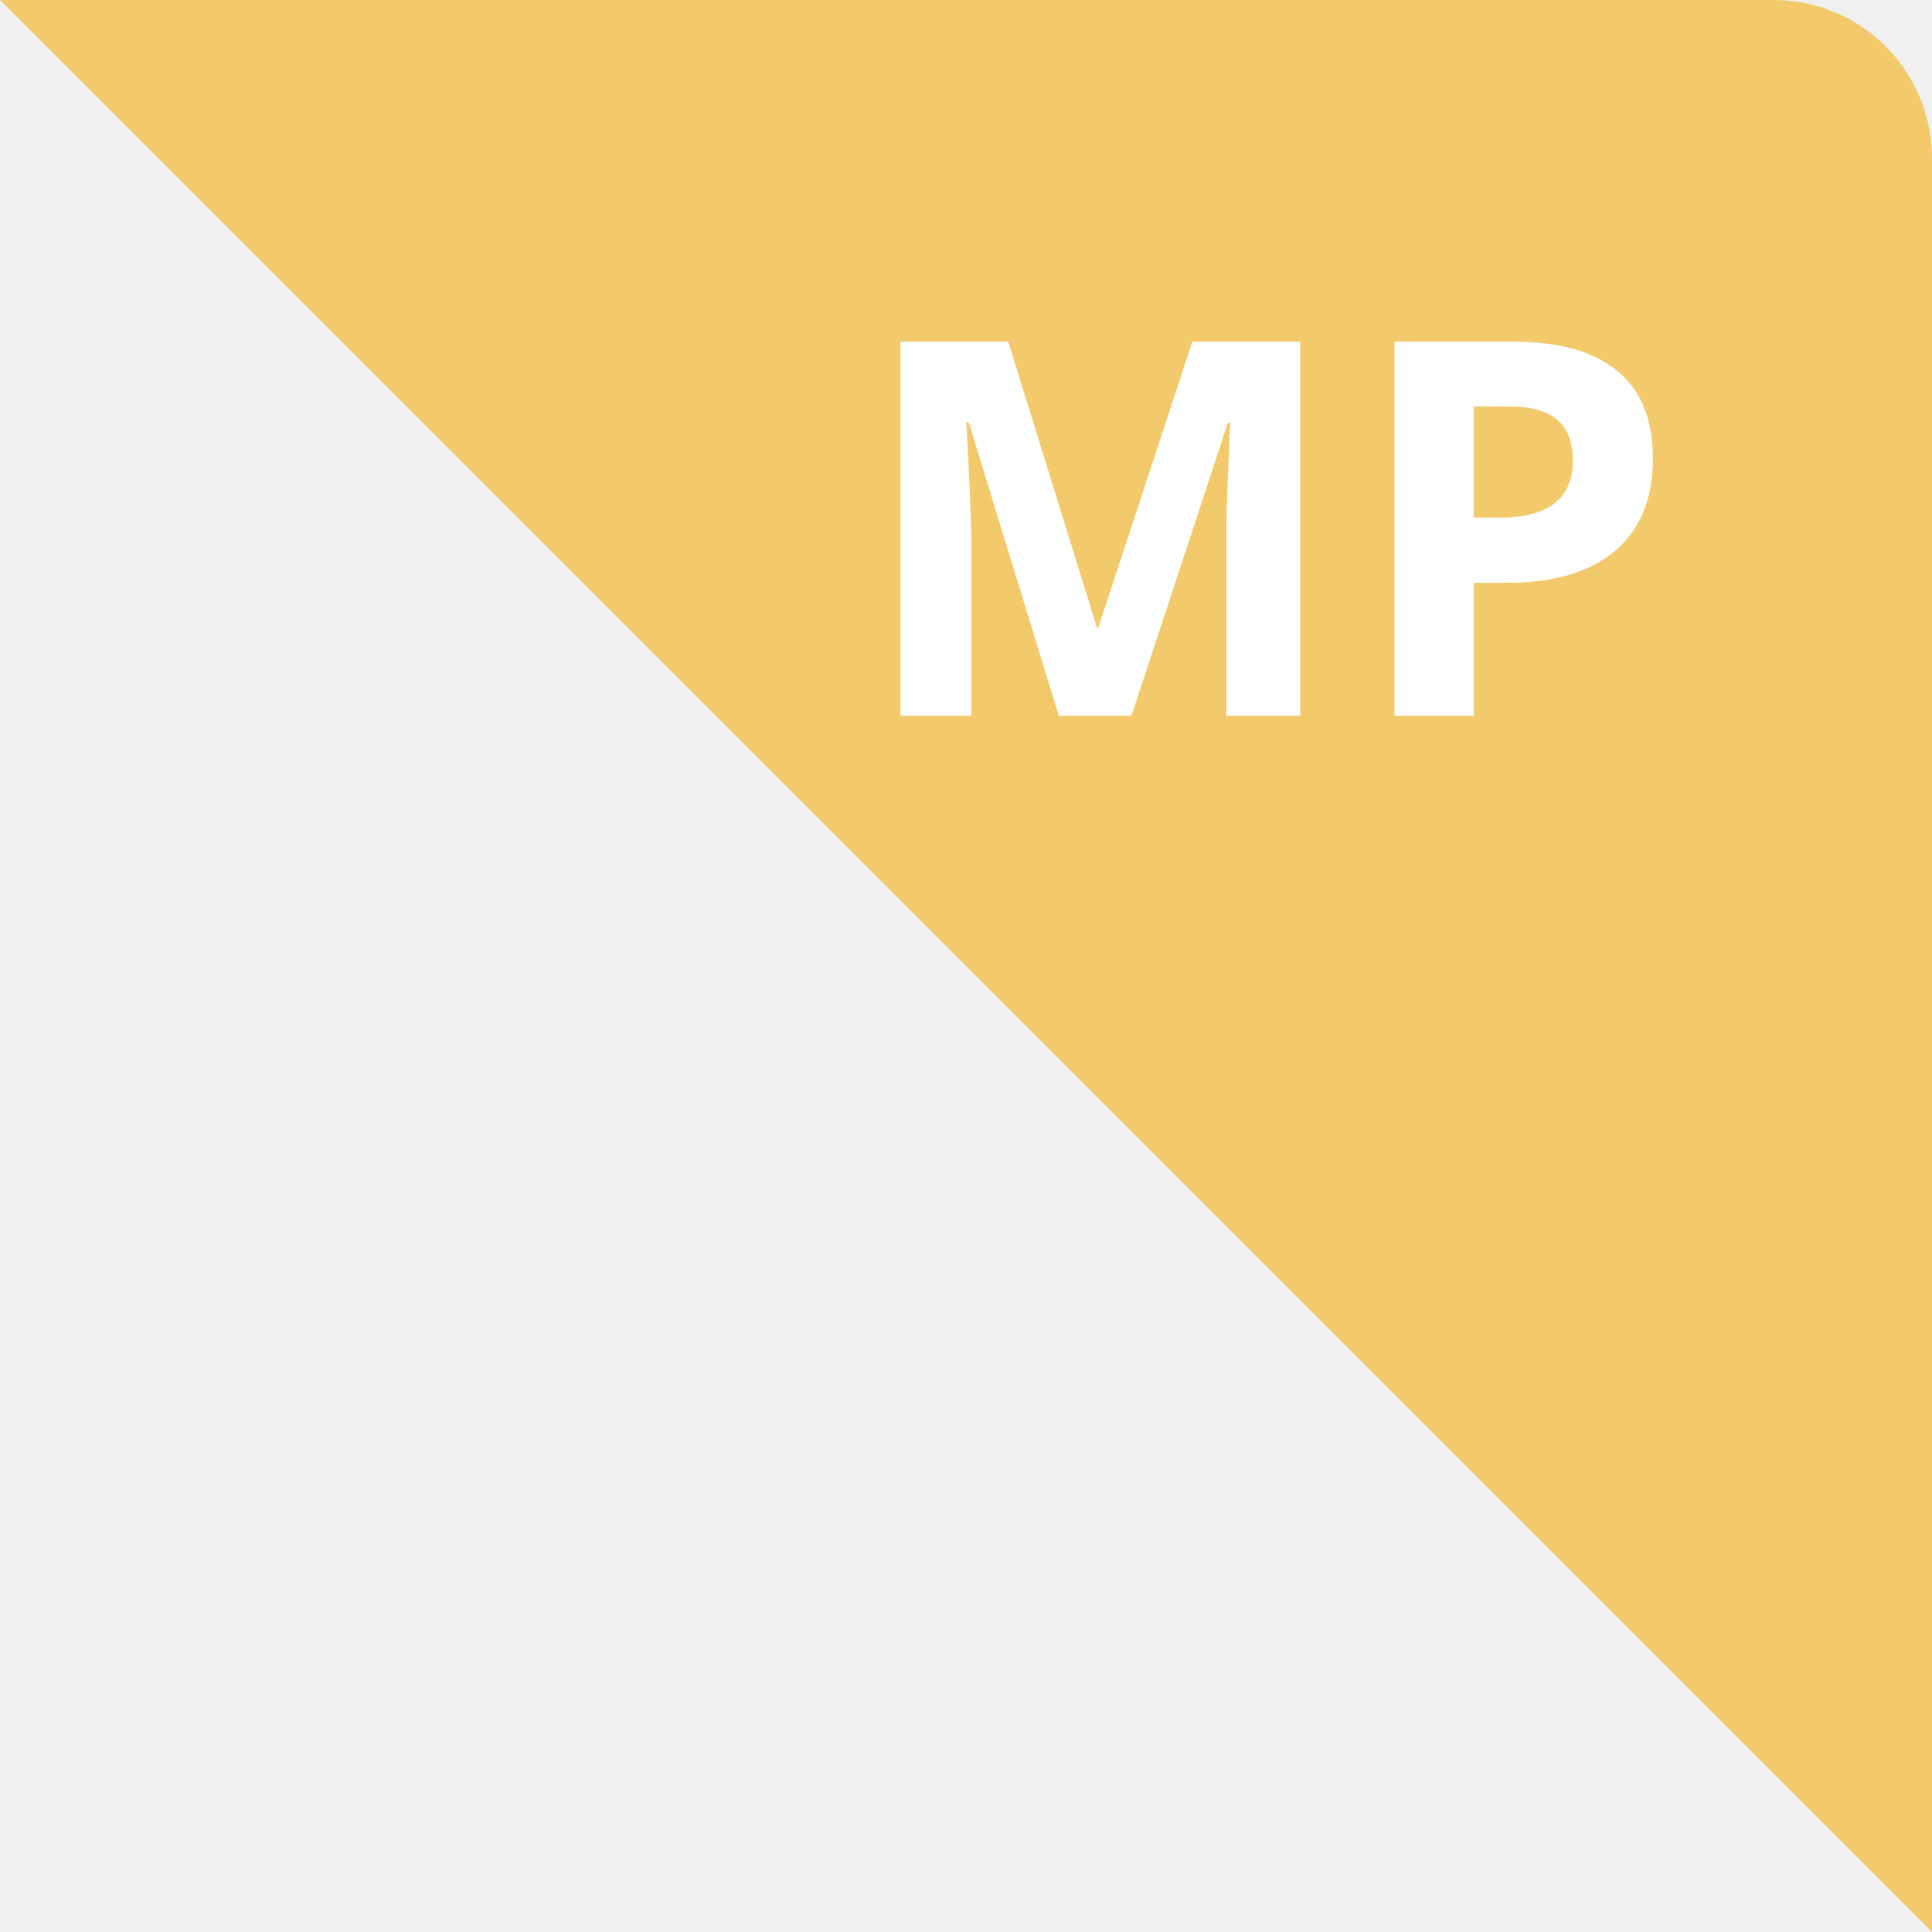
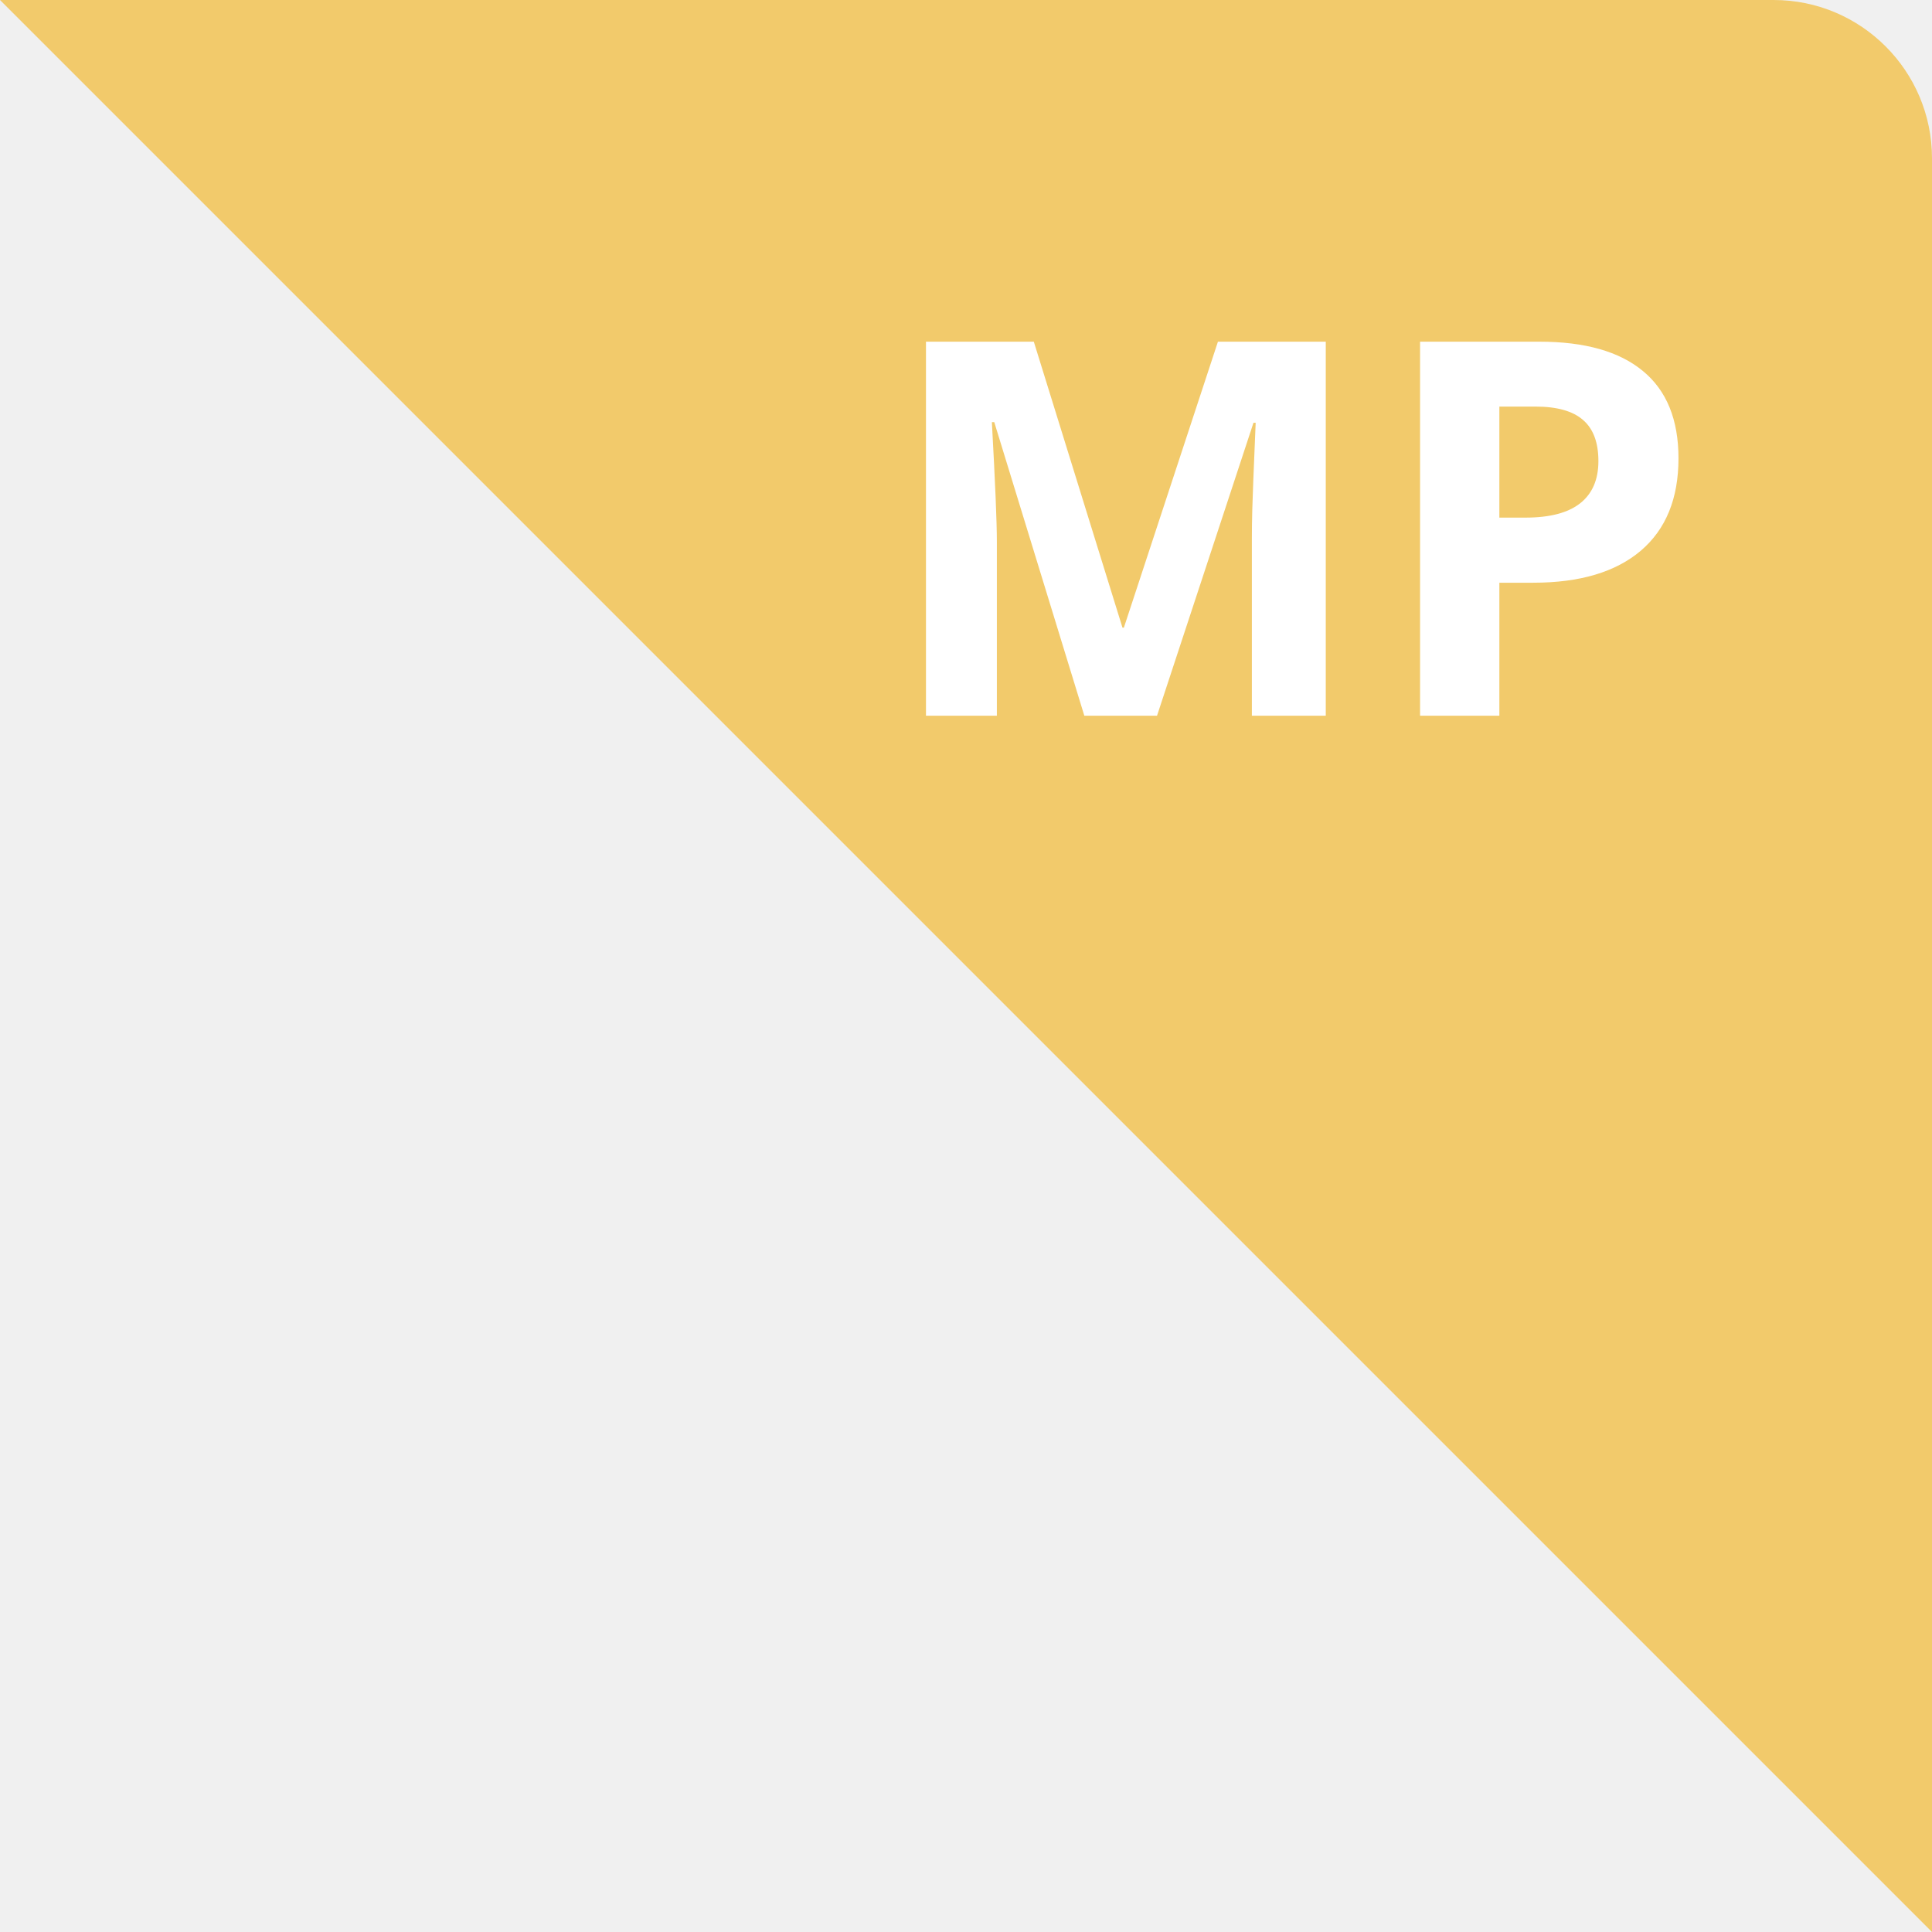
<svg xmlns="http://www.w3.org/2000/svg" width="151.166" height="151.166" viewBox="0 0 151.166 151.166">
  <g id="Сгруппировать_160" data-name="Сгруппировать 160" transform="translate(-1668.834 -267)">
    <path id="Контур_Вид_пакета_" data-name="Контур (Вид пакета)" d="M0,0H138.775a12.391,12.391,0,0,1,12.391,12.391V151.166Z" transform="translate(1668.834 267)" fill="#f2ca6b" />
    <text id="MP" transform="translate(1800 323)" fill="#fff" font-size="41" font-family="OpenSans-Bold, Open Sans" font-weight="700">
-       <tspan x="-64.403" y="0">MP</tspan>
+       <tspan x="-62.403" y="0">MP</tspan>
    </text>
  </g>
</svg>
